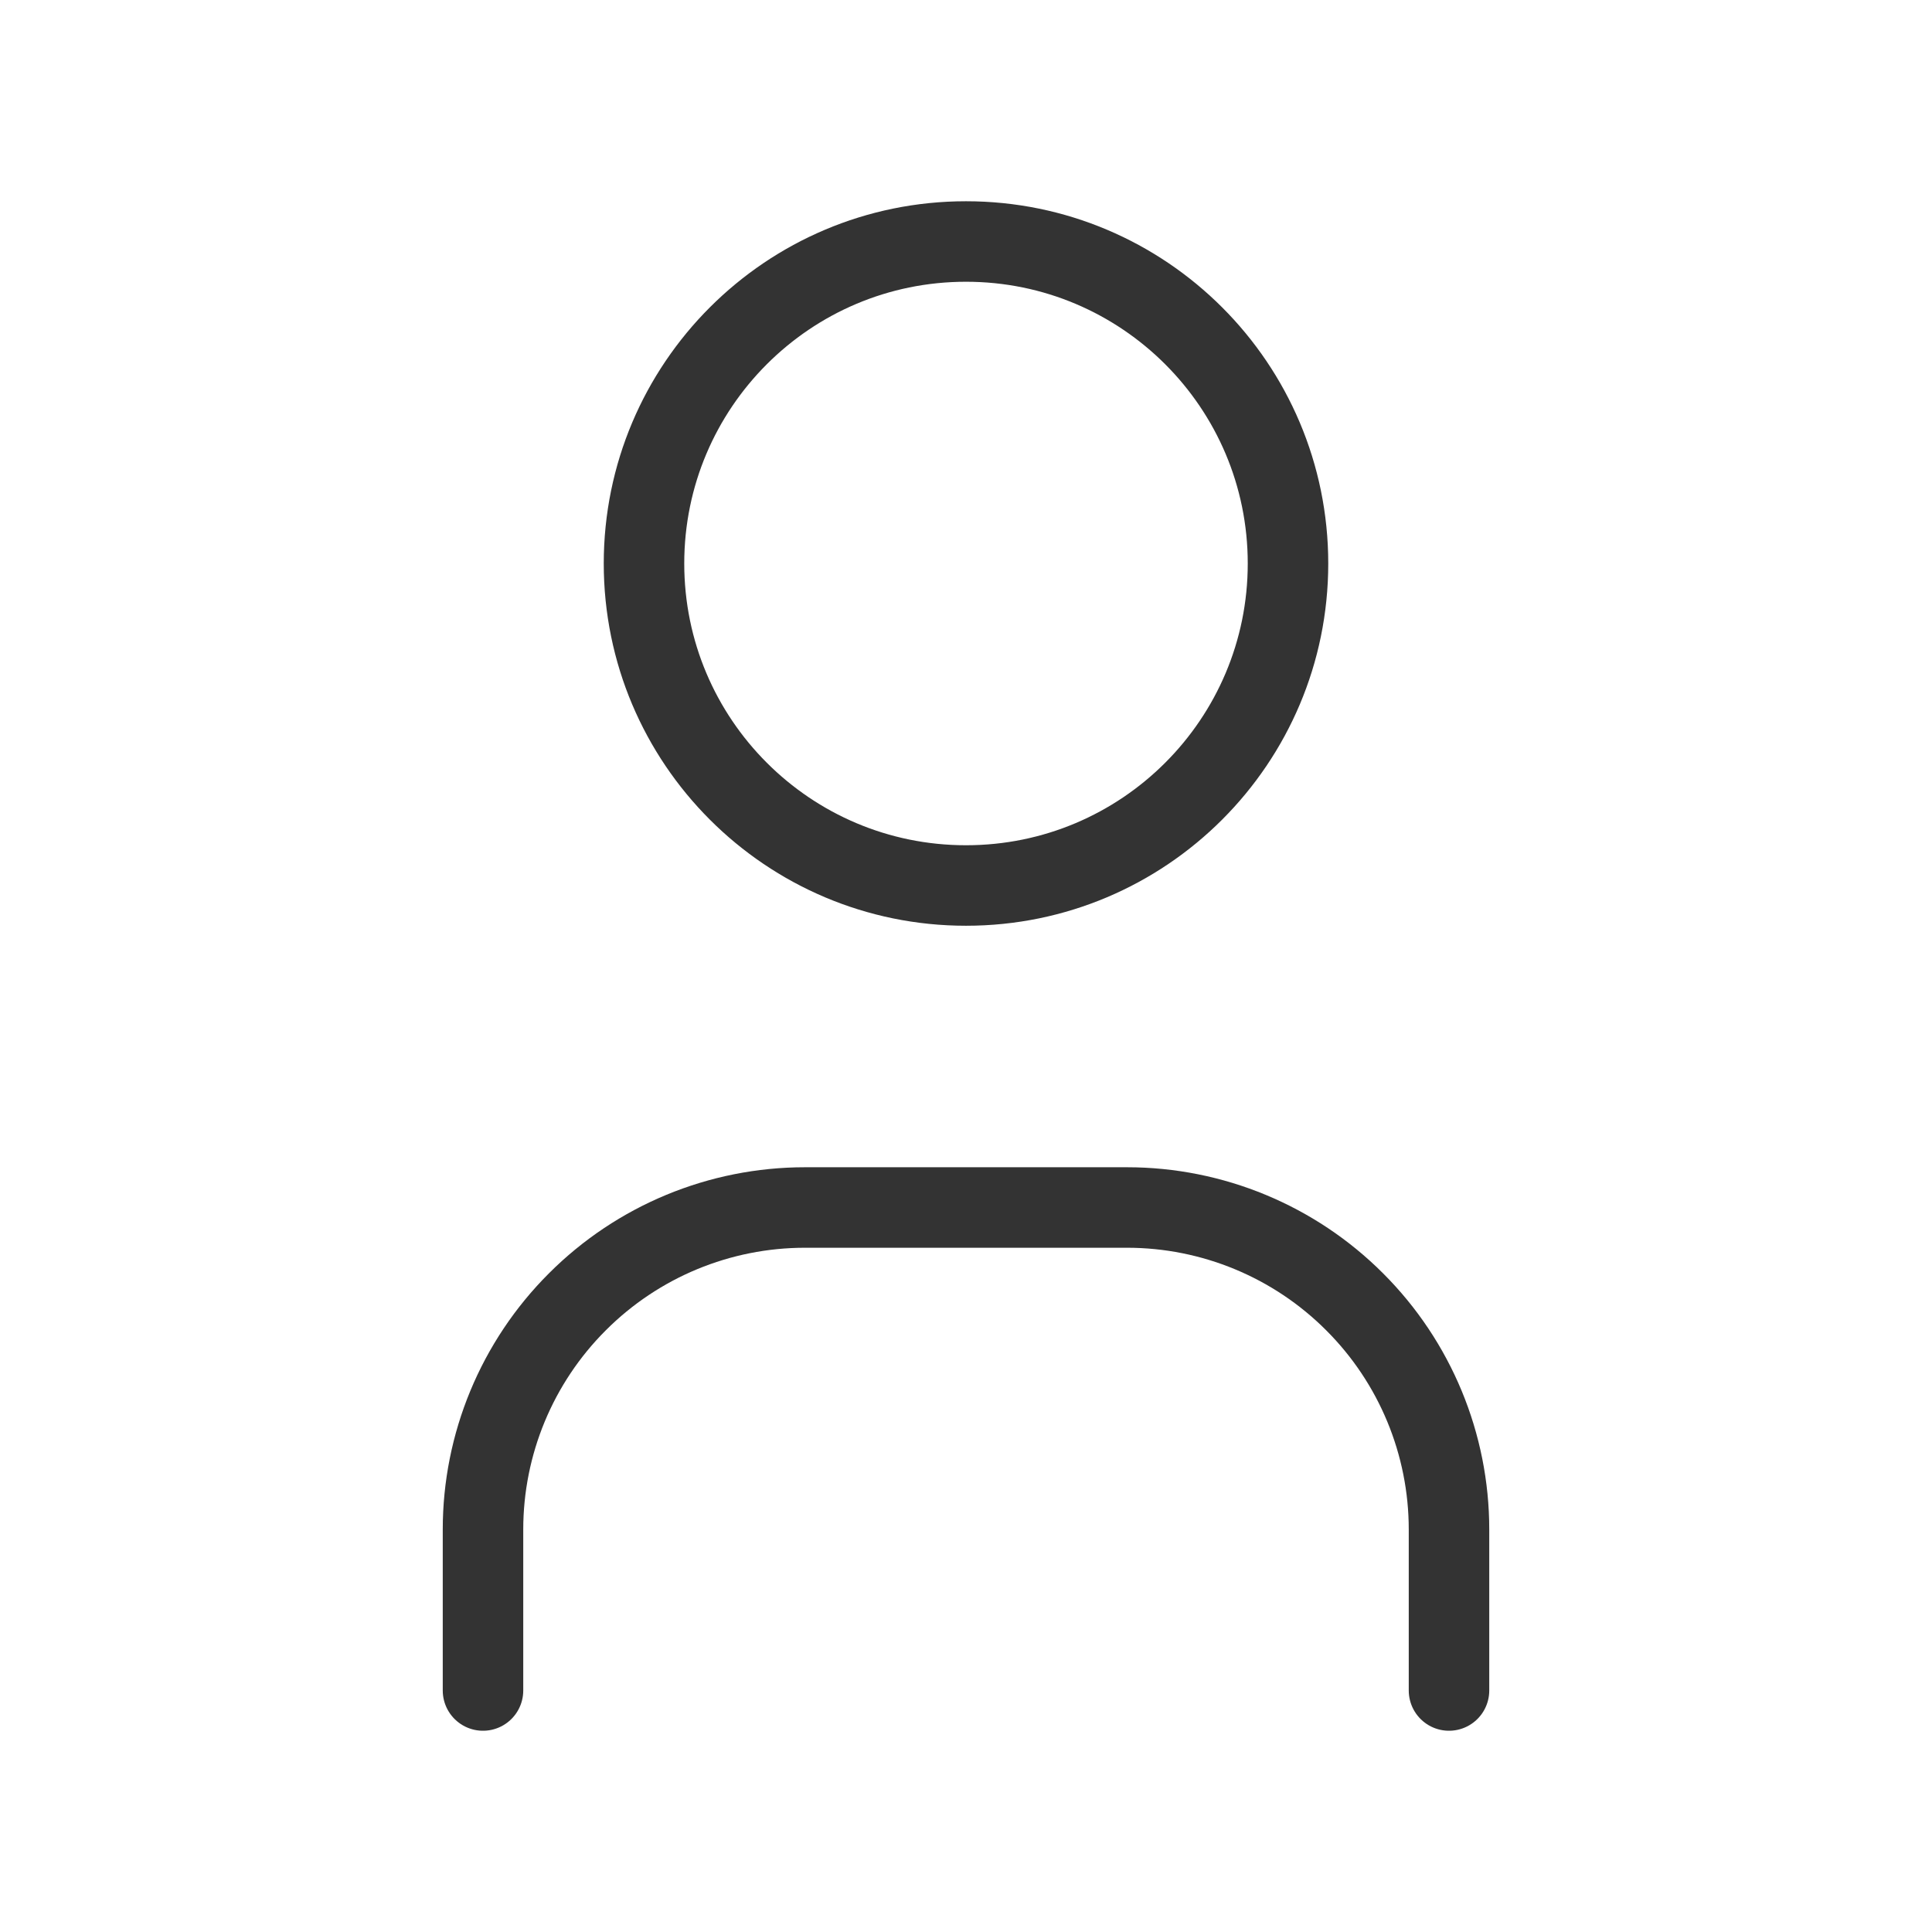
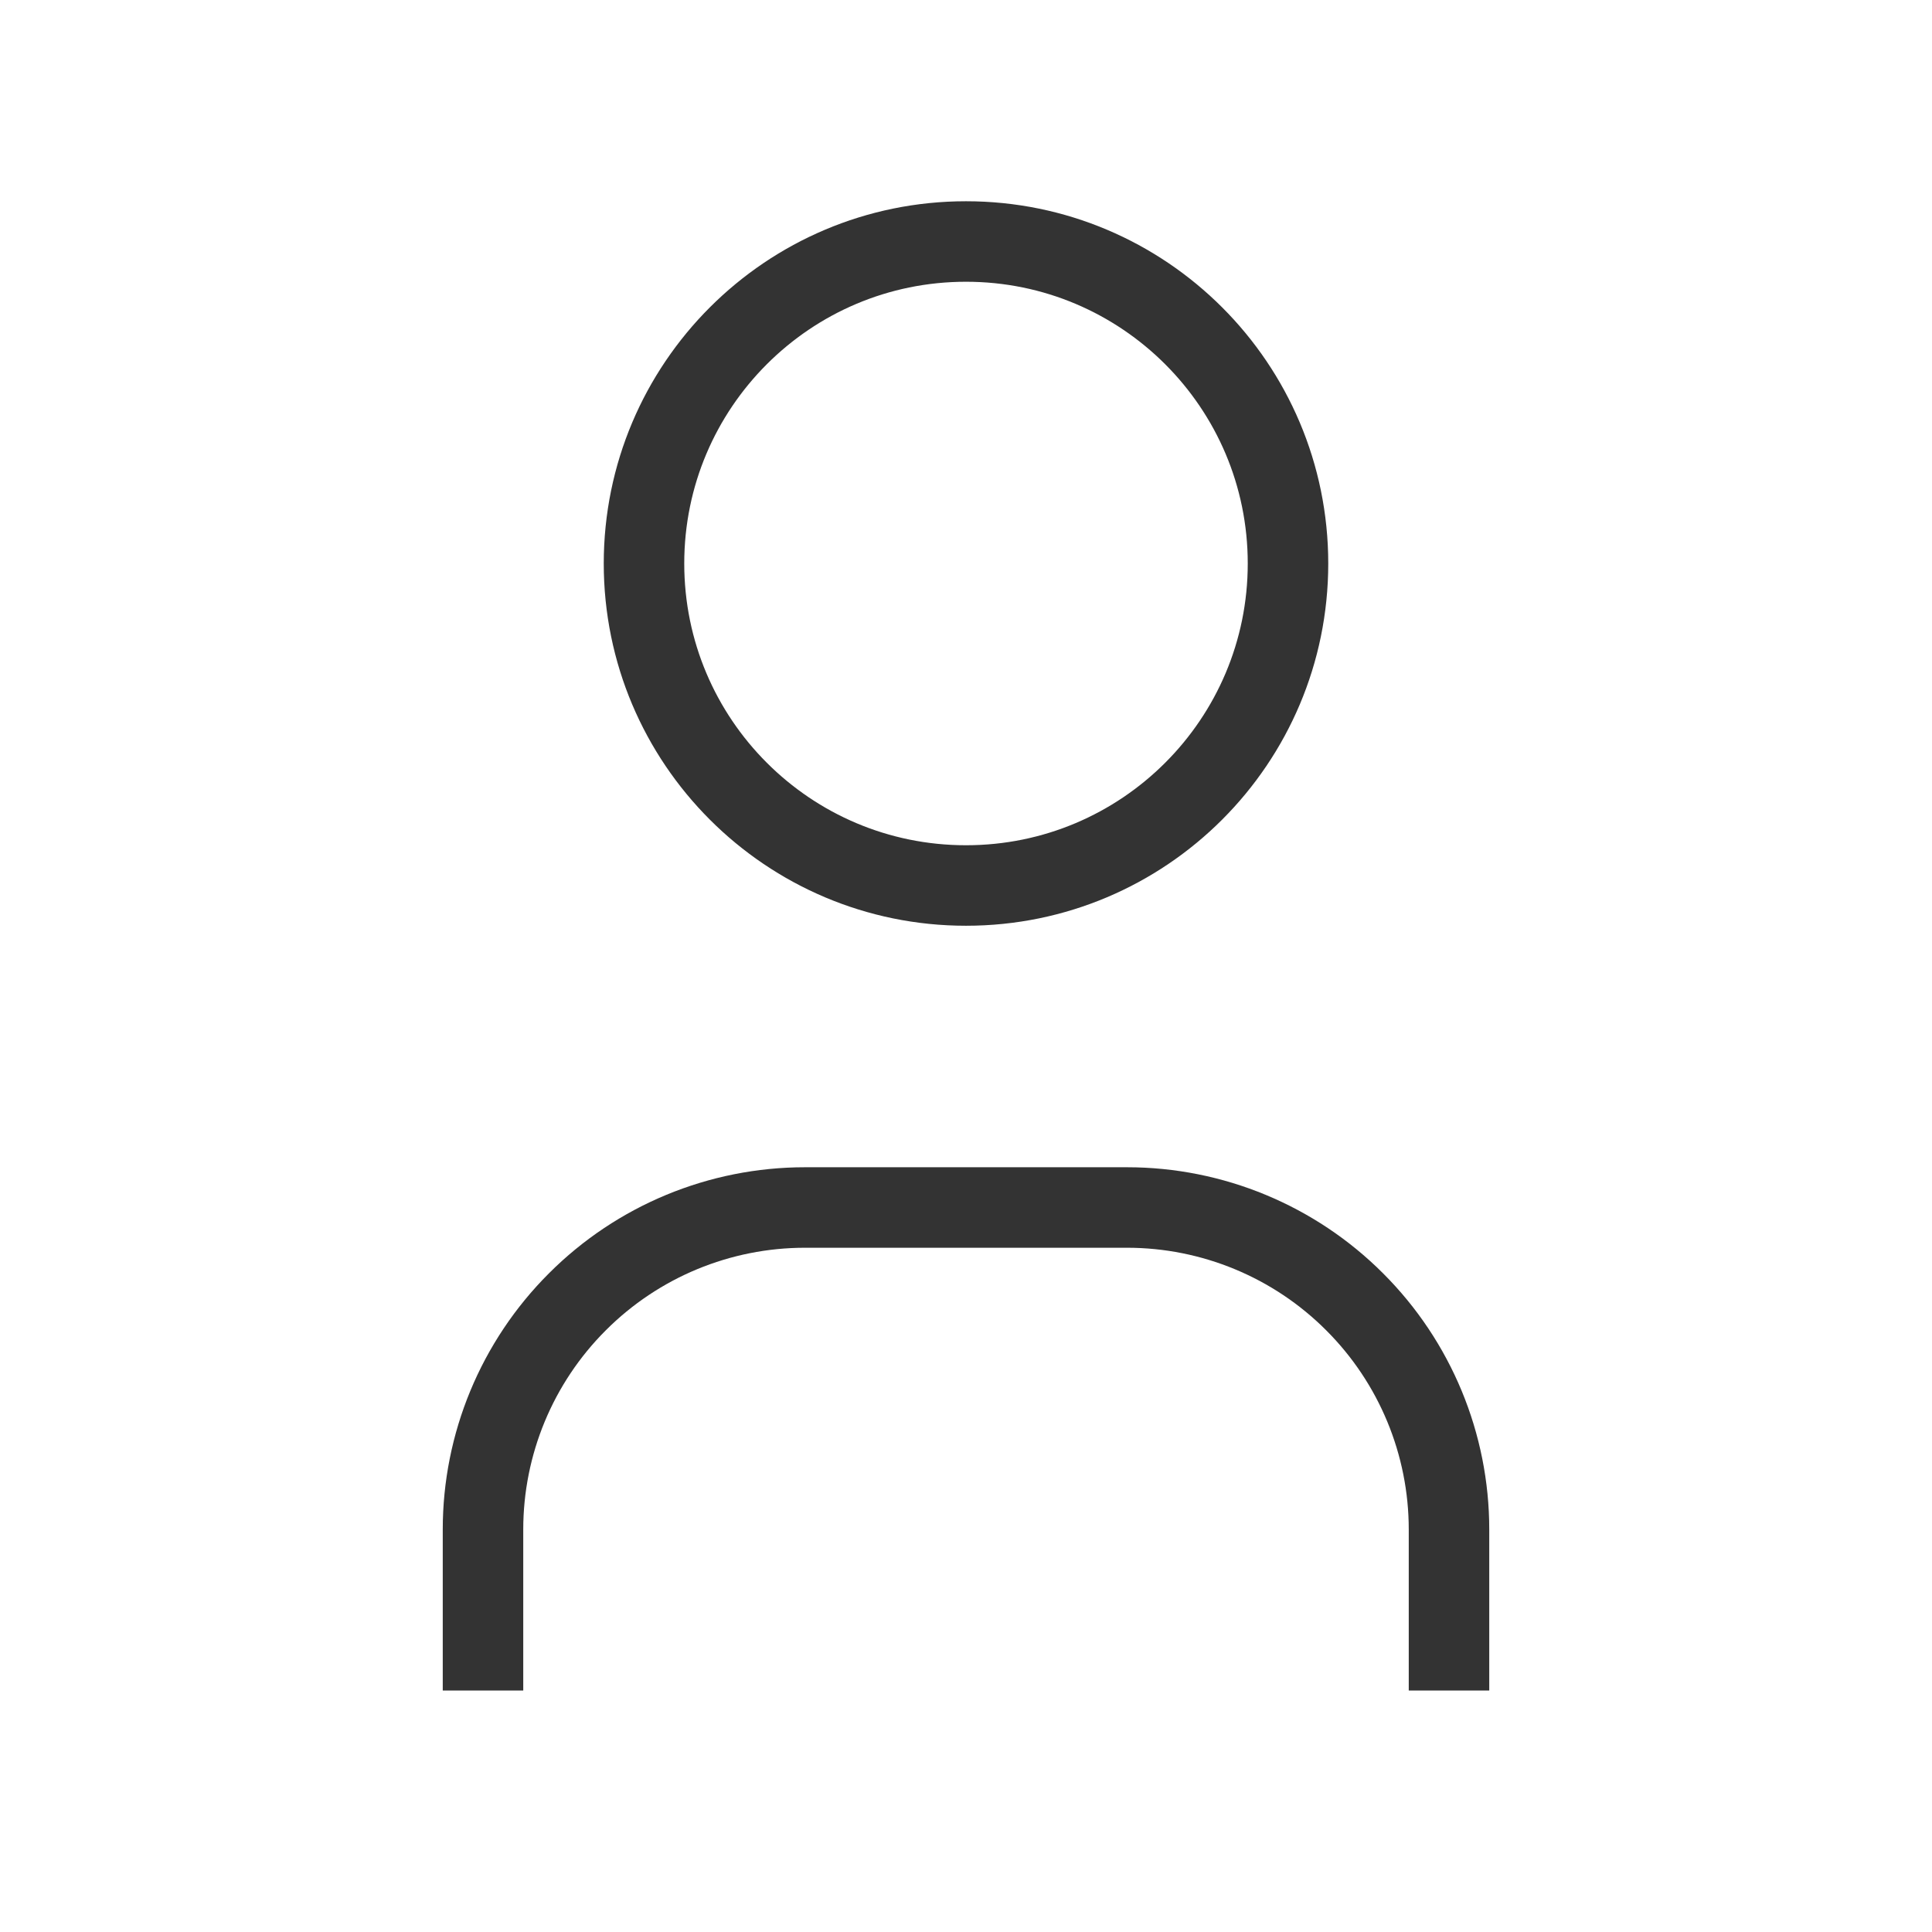
<svg xmlns="http://www.w3.org/2000/svg" width="24" height="24" viewBox="0 0 24 24" fill="none">
-   <path d="M12 11C14.209 11 16 9.209 16 7C16 4.791 14.209 3 12 3C9.791 3 8 4.791 8 7C8 9.209 9.791 11 12 11Z" stroke="#333333" stroke-linecap="round" stroke-linejoin="round" />
-   <path d="M6 21V19C6 17.939 6.421 16.922 7.172 16.172C7.922 15.421 8.939 15 10 15H14C15.061 15 16.078 15.421 16.828 16.172C17.579 16.922 18 17.939 18 19V21" stroke="#333333" stroke-linecap="round" stroke-linejoin="round" />
+   <path d="M12 11C14.209 11 16 9.209 16 7C16 4.791 14.209 3 12 3C9.791 3 8 4.791 8 7C8 9.209 9.791 11 12 11Z" stroke="#333333" strokeLinecap="round" strokeLinejoin="round" />
+   <path d="M6 21V19C6 17.939 6.421 16.922 7.172 16.172C7.922 15.421 8.939 15 10 15H14C15.061 15 16.078 15.421 16.828 16.172C17.579 16.922 18 17.939 18 19V21" stroke="#333333" strokeLinecap="round" strokeLinejoin="round" />
</svg>
